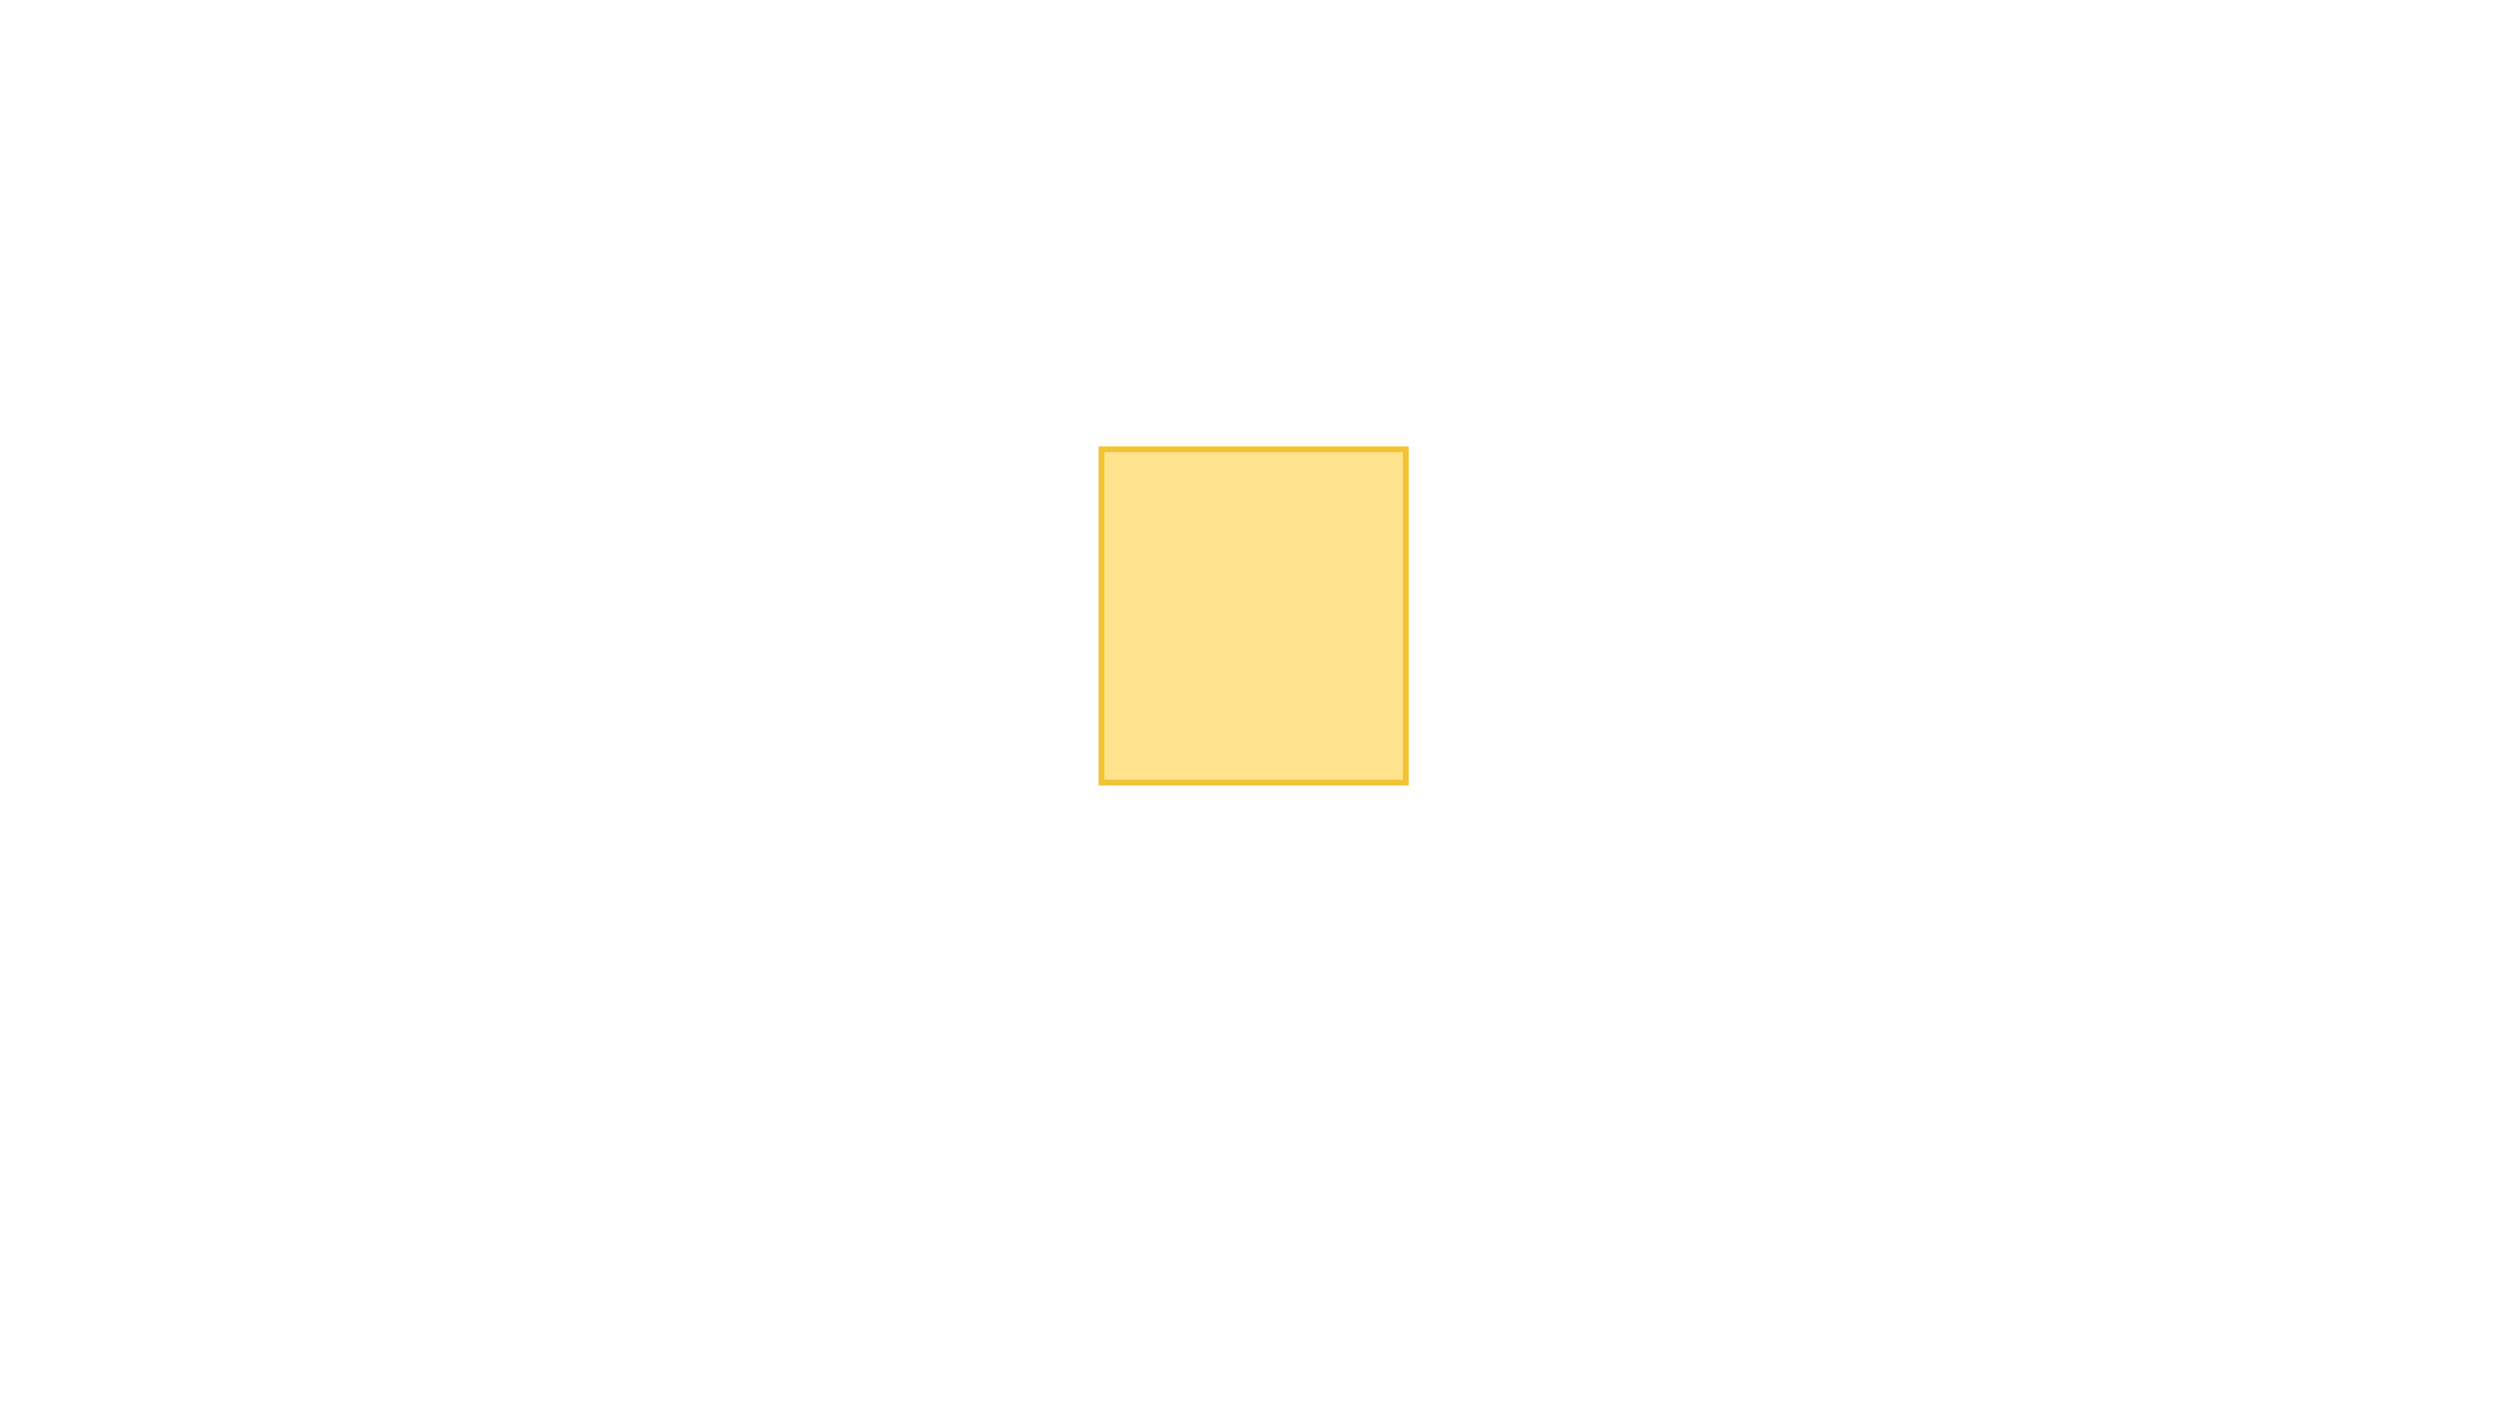
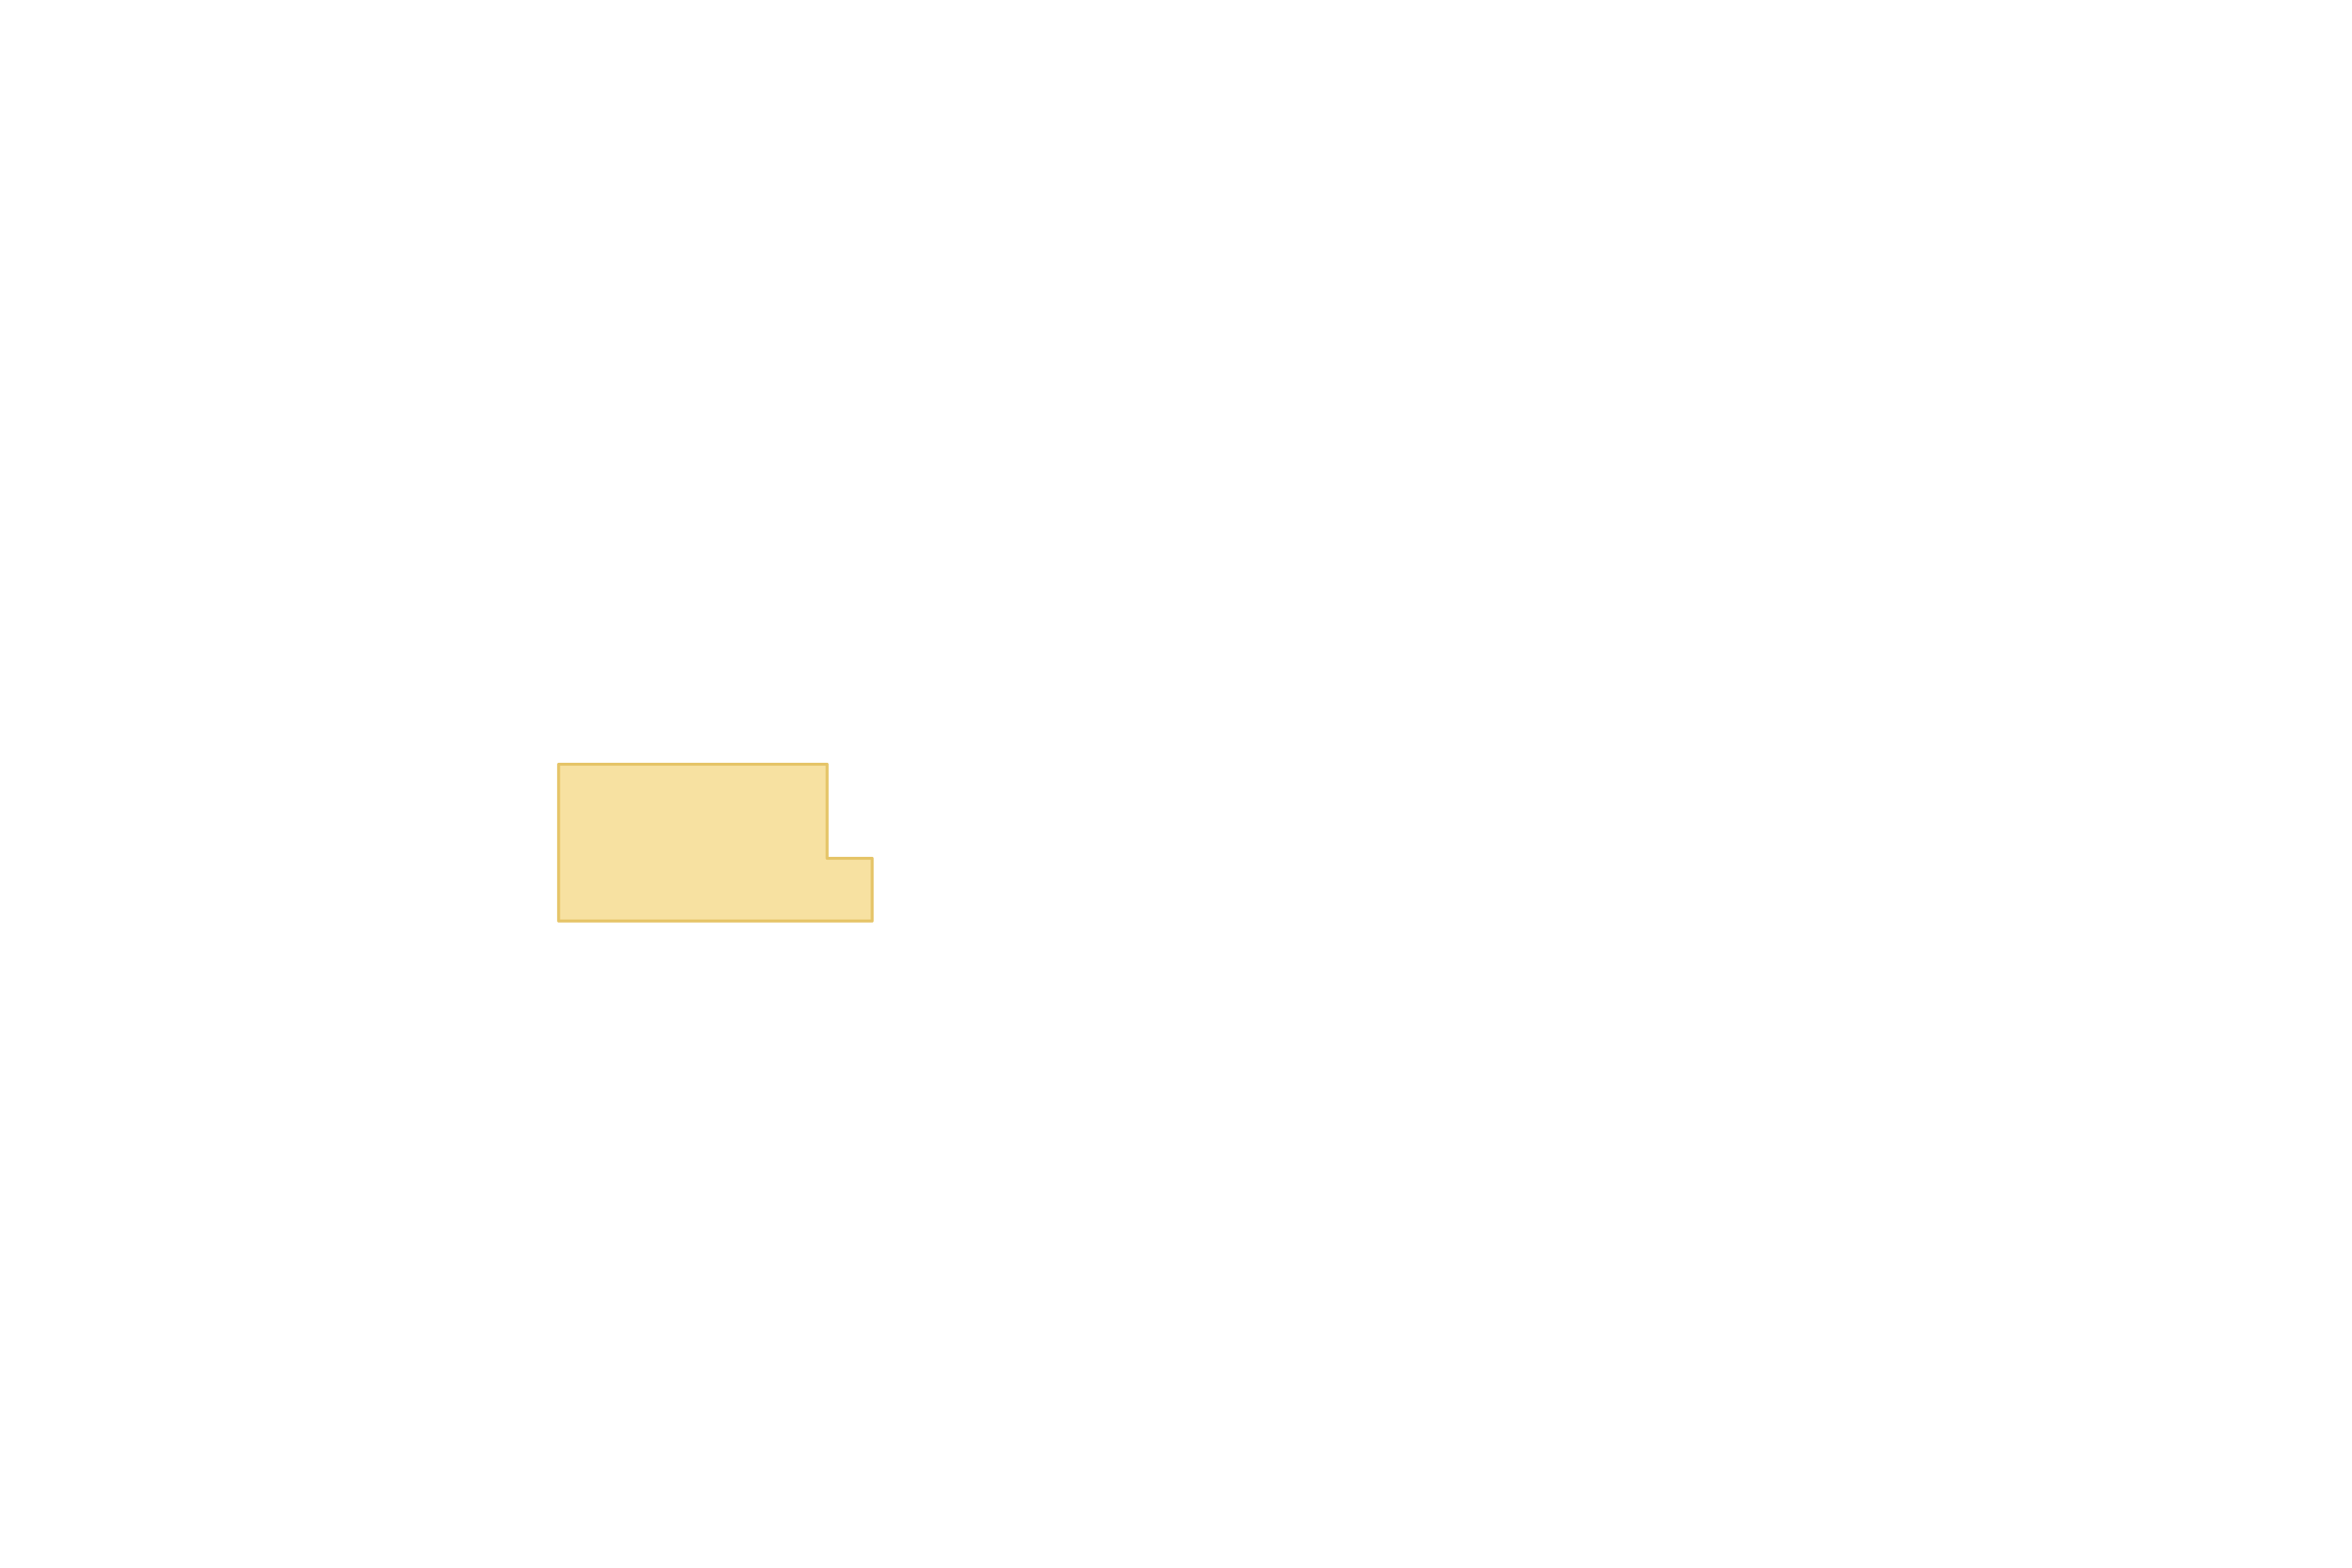
- <svg xmlns="http://www.w3.org/2000/svg" viewBox="0 0 3450 1938" width="3450" height="1938" fill="none">
-   <rect x="1520" y="620" width="420" height="460" fill="#ffbf02" fill-opacity="0.45" stroke="#f1c232" stroke-width="8" />
+ <svg xmlns="http://www.w3.org/2000/svg" viewBox="0 0 1200 800" width="100%" height="100%">
+   <defs>
+     <style>
+       .overlay-shape {
+         fill: #F5DC91;
+         fill-opacity: 0.85;
+         stroke: #E5C467;
+         stroke-width: 1.5;
+         stroke-linejoin: round;
+       }
+     </style>
+   </defs>
+   <polygon points="285,390 422,390 422,438 445,438 445,470 285,470" class="overlay-shape" />
</svg>
